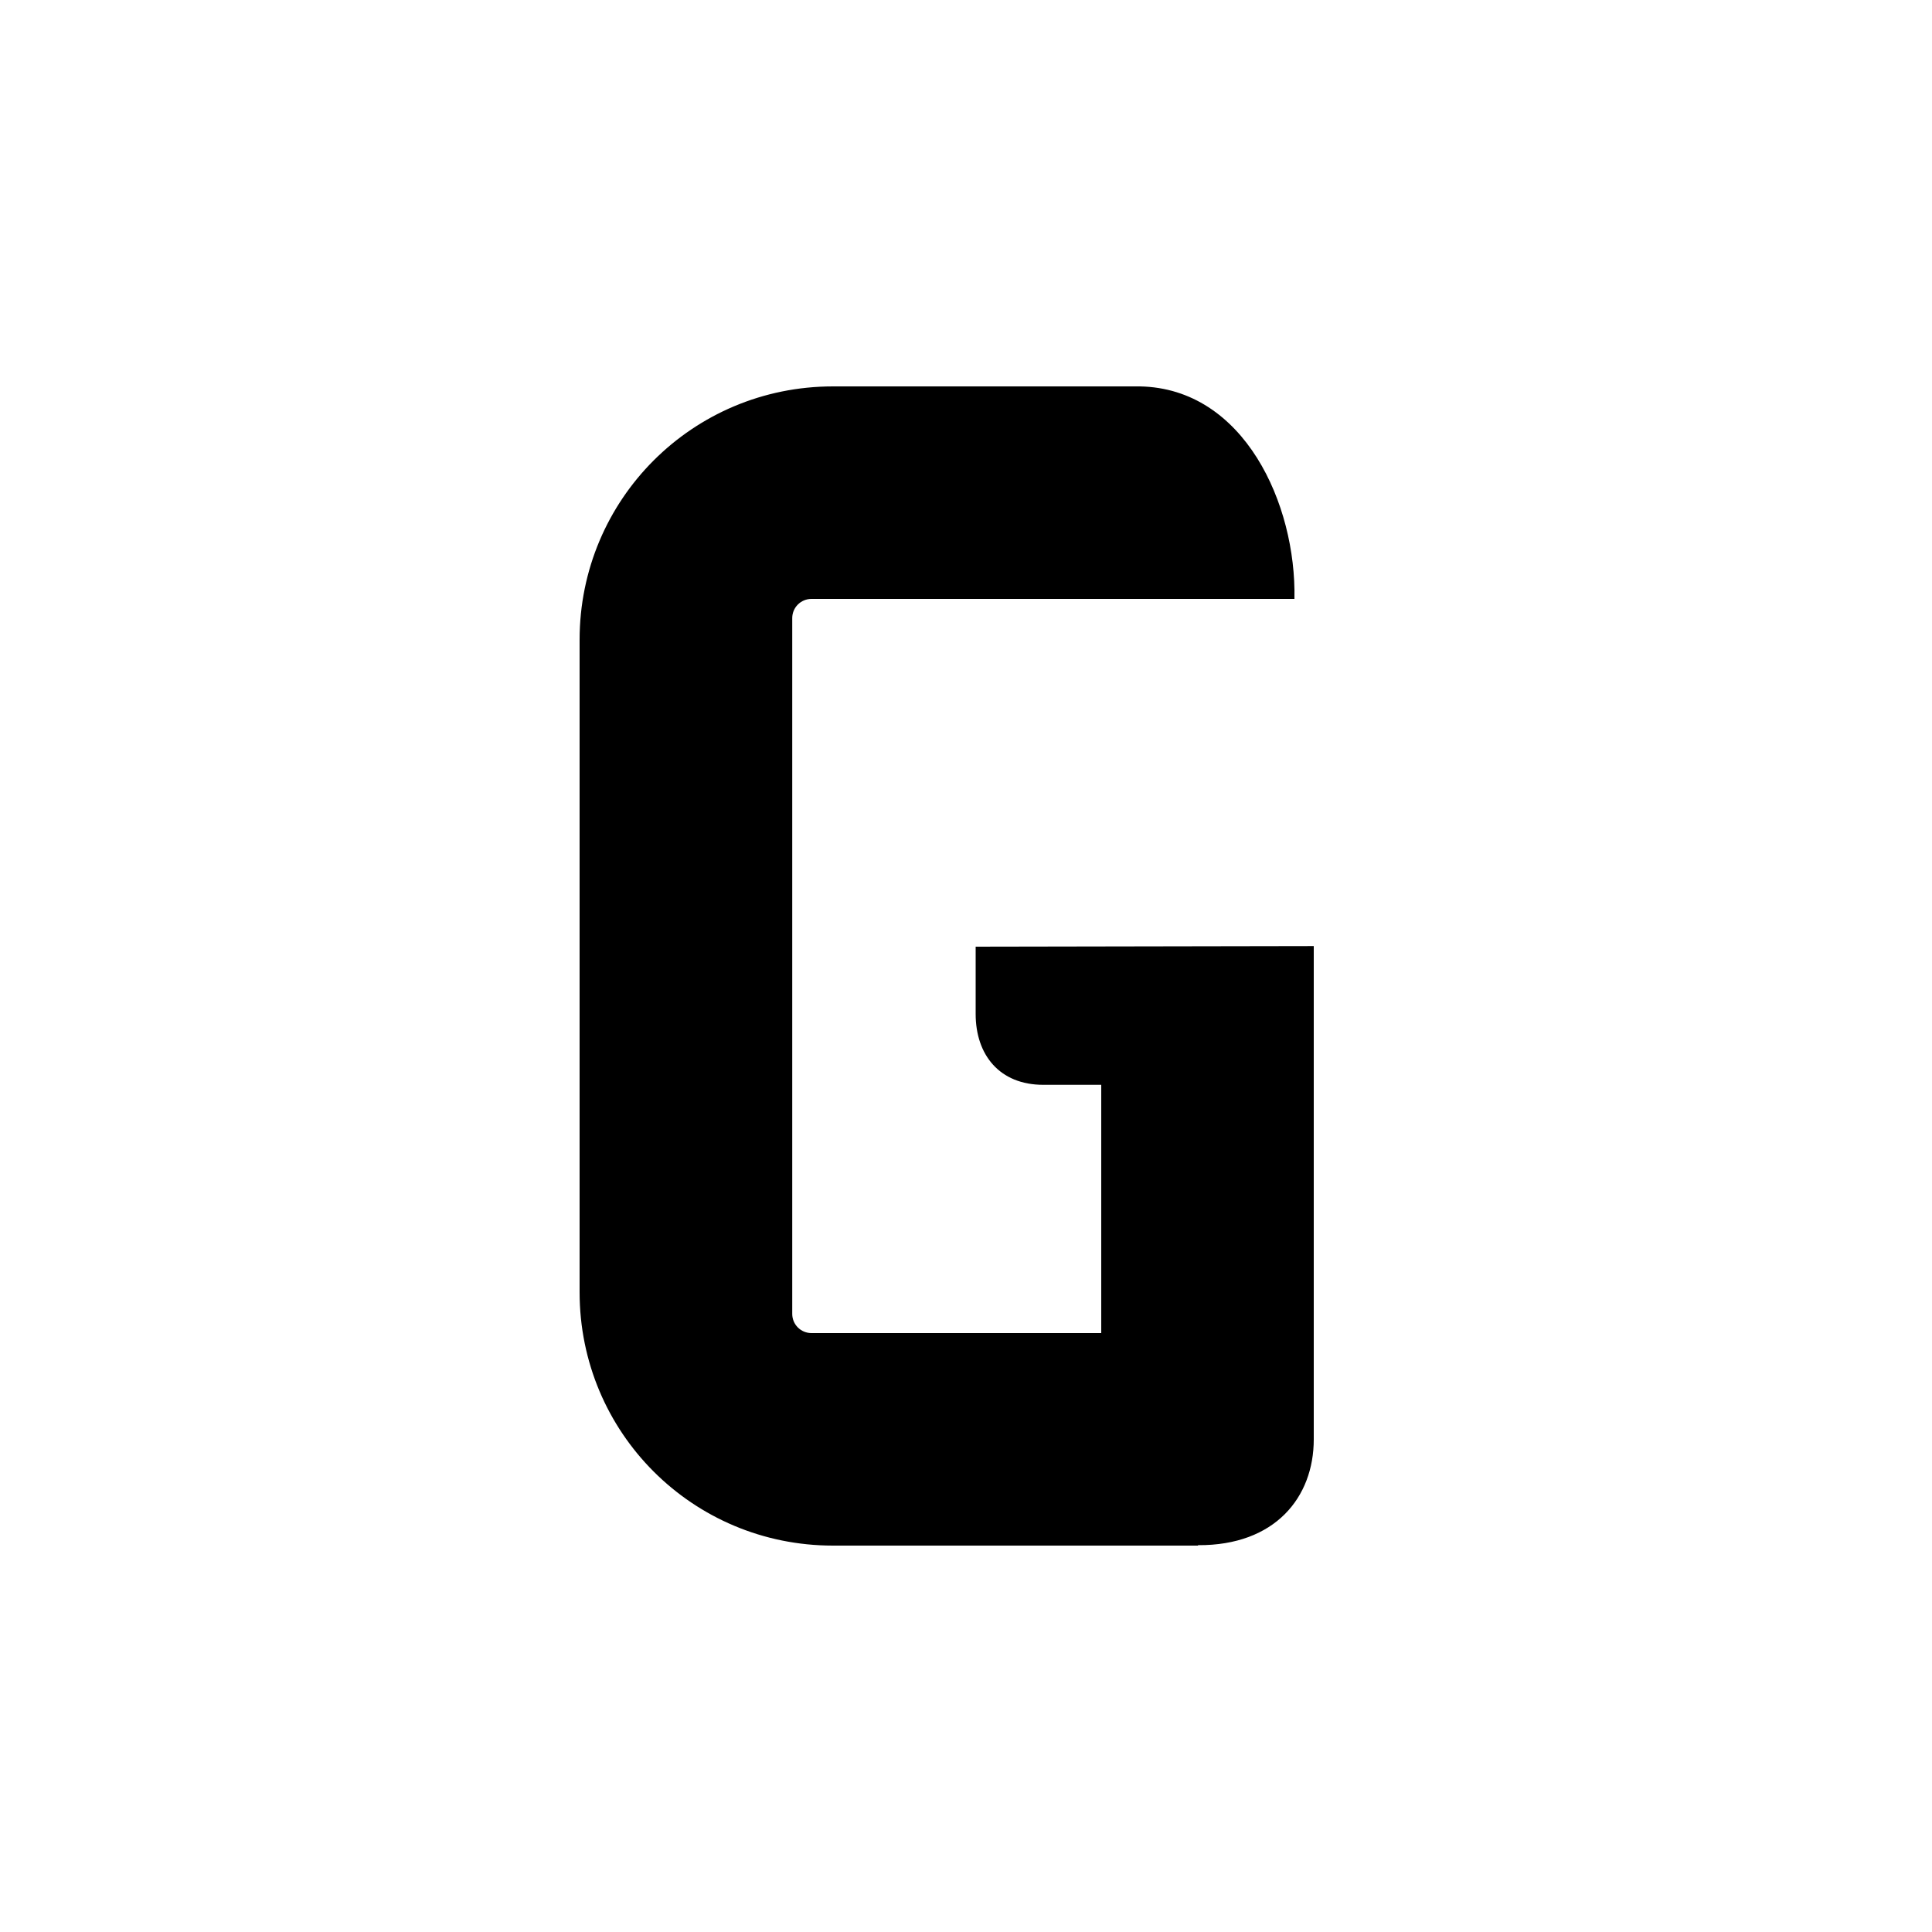
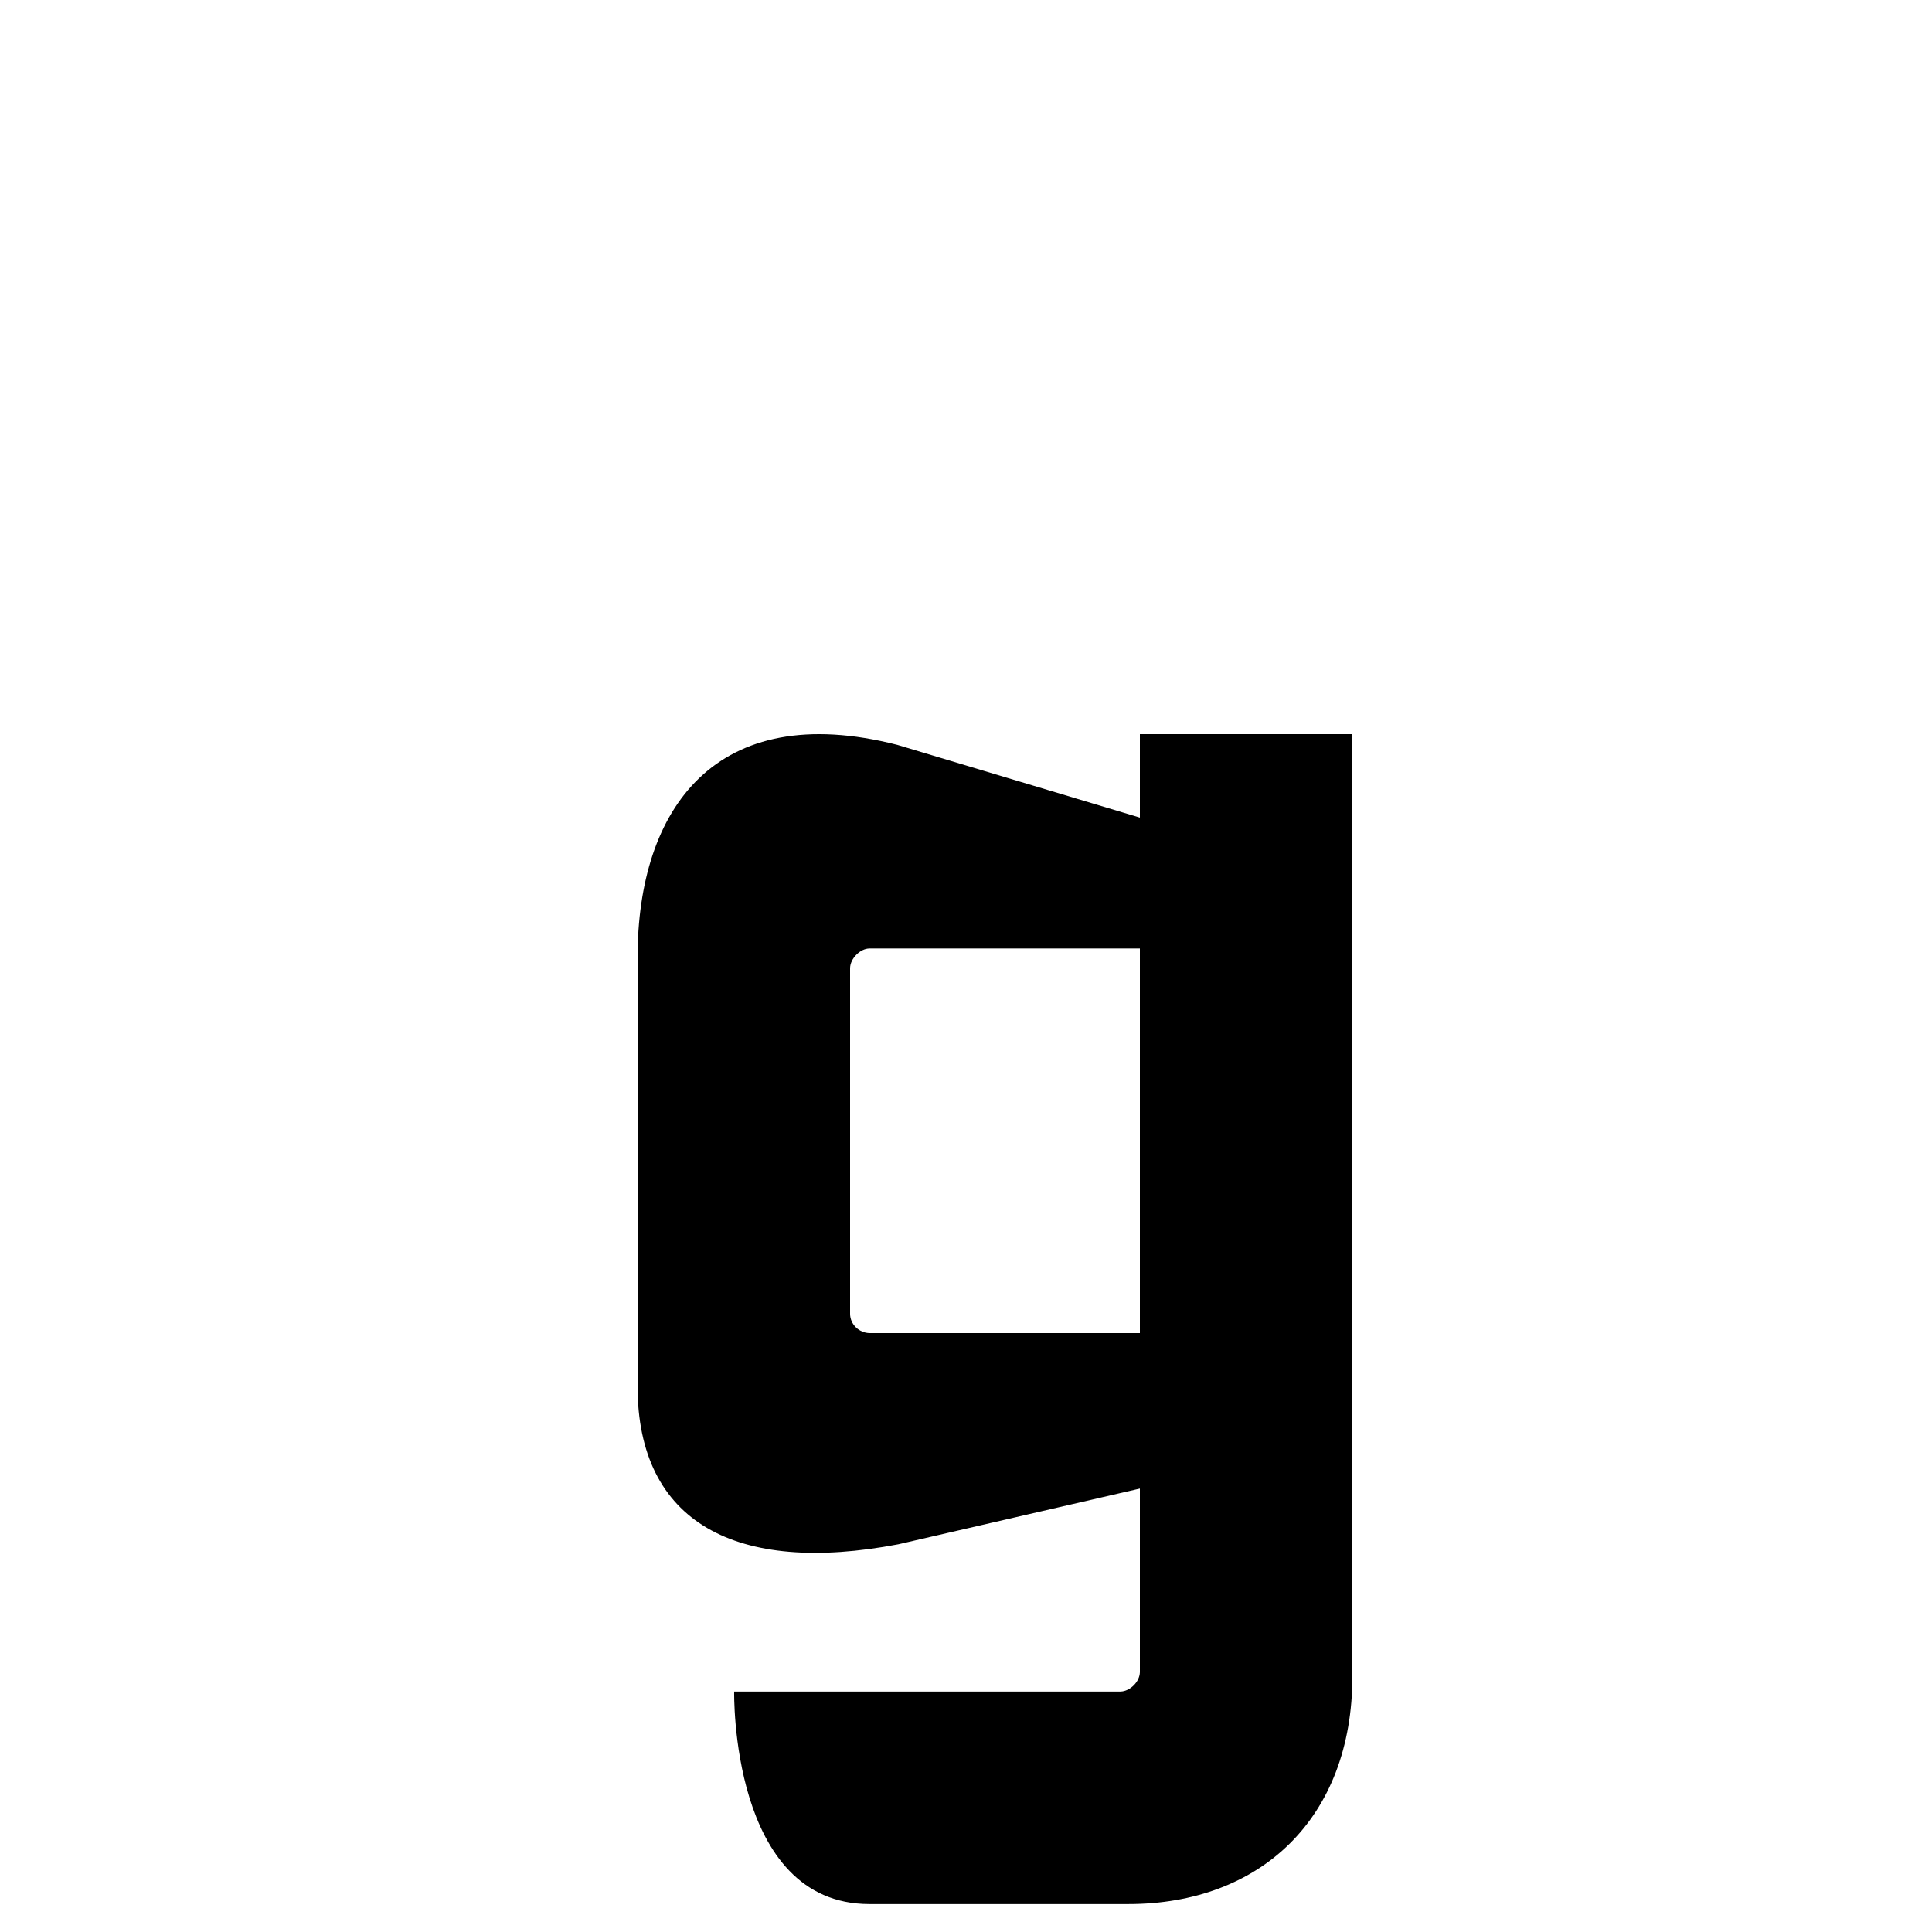
<svg xmlns="http://www.w3.org/2000/svg" width="1000" height="1000" id="svg2" version="1.0" style="display:inline">
  <defs id="defs4">
    </defs>
  <g id="layer1" style="display:inline">
    <g id="g9629" transform="matrix(0.8901714,0,0,-0.8901714,-42.22279,801.9412)" />
-     <path style="display:inline;opacity:1;fill:#000000;fill-opacity:1;fill-rule:nonzero;stroke:none;stroke-width:1;stroke-linecap:butt;stroke-linejoin:miter;marker:none;marker-start:none;marker-mid:none;marker-end:none;stroke-miterlimit:4;stroke-dasharray:none;stroke-dashoffset:0;stroke-opacity:1;visibility:visible;overflow:visible;enable-background:accumulate" d="M 431.156,200 C 358.49,200 300,258.49 300,331.156 l 0,337.688 C 300,741.51 358.49,800 431.156,800 L 620,800 c 0,0 0.125,-0.218 0.125,-0.219 C 660,800 680,775 680,745 l 0,-55 0,-145.312 c 0,0 0,-55 0,-55 L 505,490 l 0,34.812 c 0,21.213 12.373,36.688 35,36.688 l 30,0 0,128.5 -150,0 c -5.5,0 -9.938,-4.438 -9.938,-9.938 l 0,-360.125 C 410.062,314.438 414.5,310 420,310 l 250,0 c 1,-49 -26,-109 -80,-110 l -158.844,0 z" id="rect10077" />
+     <path style="fill:#000000;fill-opacity:1;fill-rule:nonzero;stroke:none;stroke-width:1;stroke-linecap:butt;stroke-linejoin:miter;marker:none;marker-start:none;marker-mid:none;marker-end:none;stroke-miterlimit:4;stroke-dashoffset:0;stroke-opacity:1;visibility:visible;display:inline;overflow:visible;enable-background:accumulate" d="M 450,985.538 C 377.82,985.538 380,875.538 380,875.538 L 580,875.538 C 584.875,875.413 589.875,870.538 590,865.538 L 590,770.476 L 465,799.314 C 381,815.314 330,788.053 330,717.538 L 330,495.538 C 330,418.537 370.485,361.551 464.485,385.551 L 590,423.194 L 590,380 L 700,380 L 700,867.538 C 700,941.565 652.029,985.538 584,985.538 L 450,985.538 z M 440,680 C 440,685.506 444.744,690 450.25,690 L 590,690 L 590,490.945 L 450,490.945 C 445.243,490.945 440,496.189 440,501.195 L 440,680 z" id="rect9615" />
  </g>
</svg>
